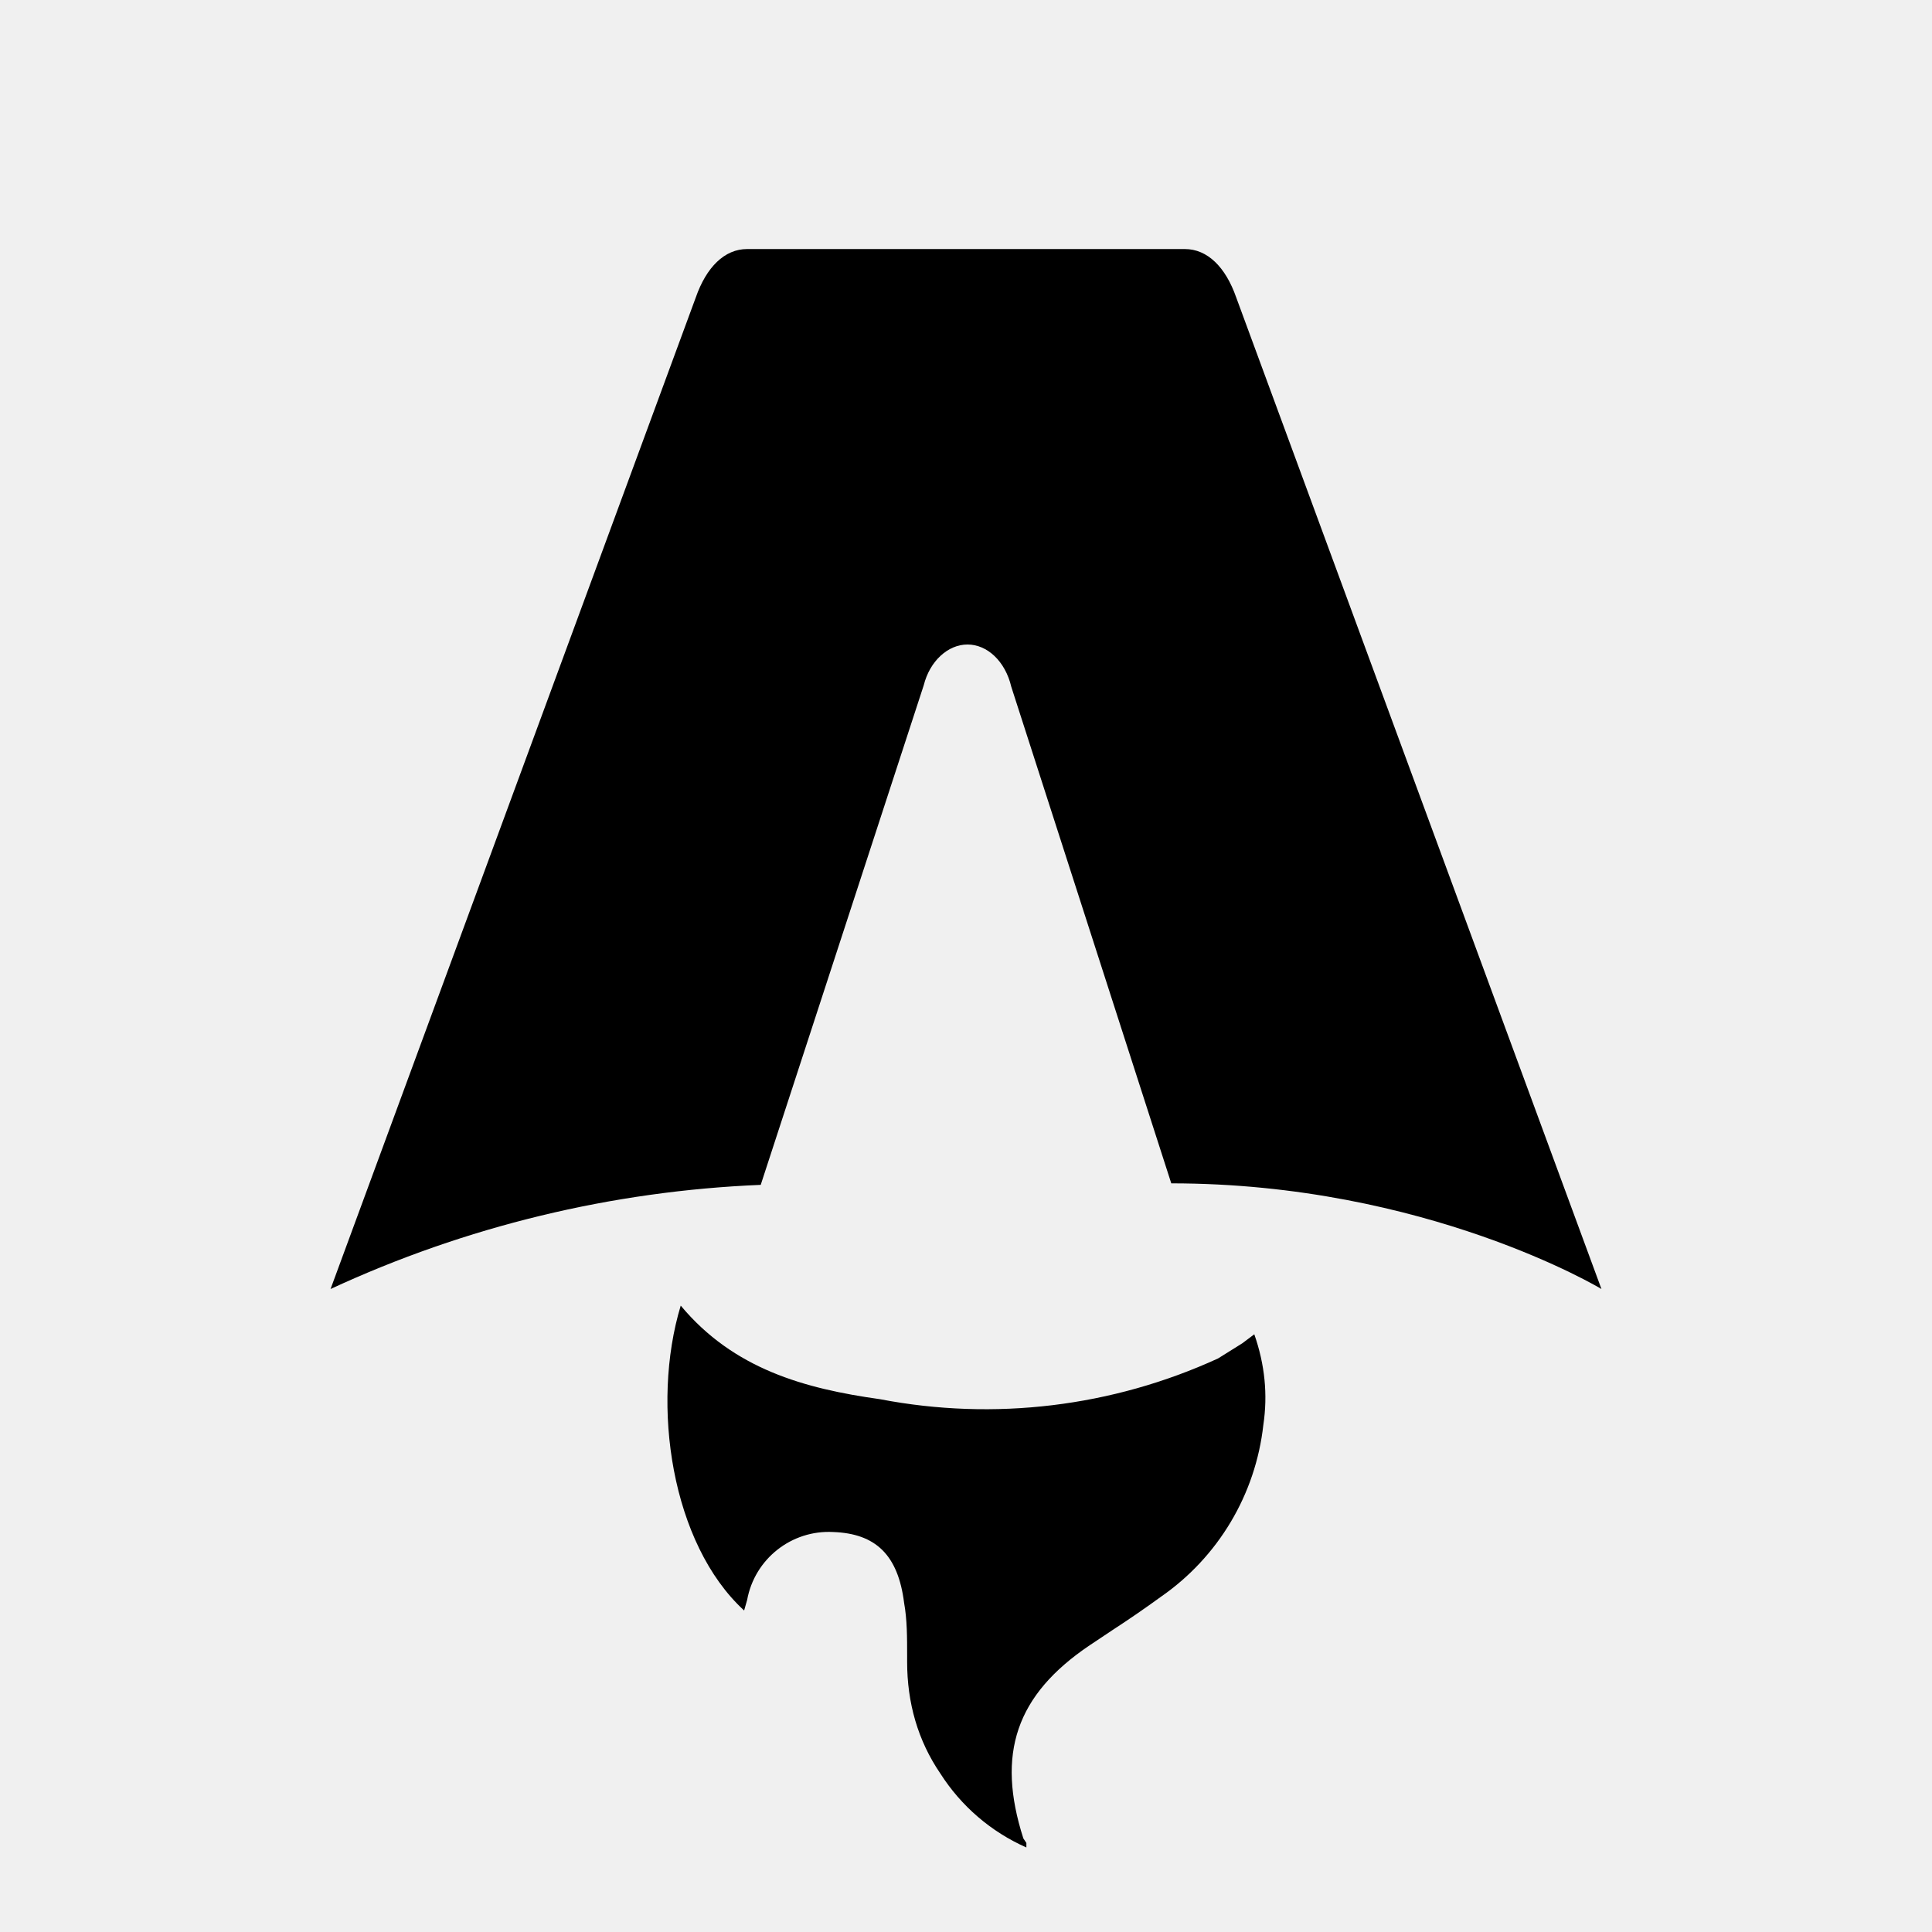
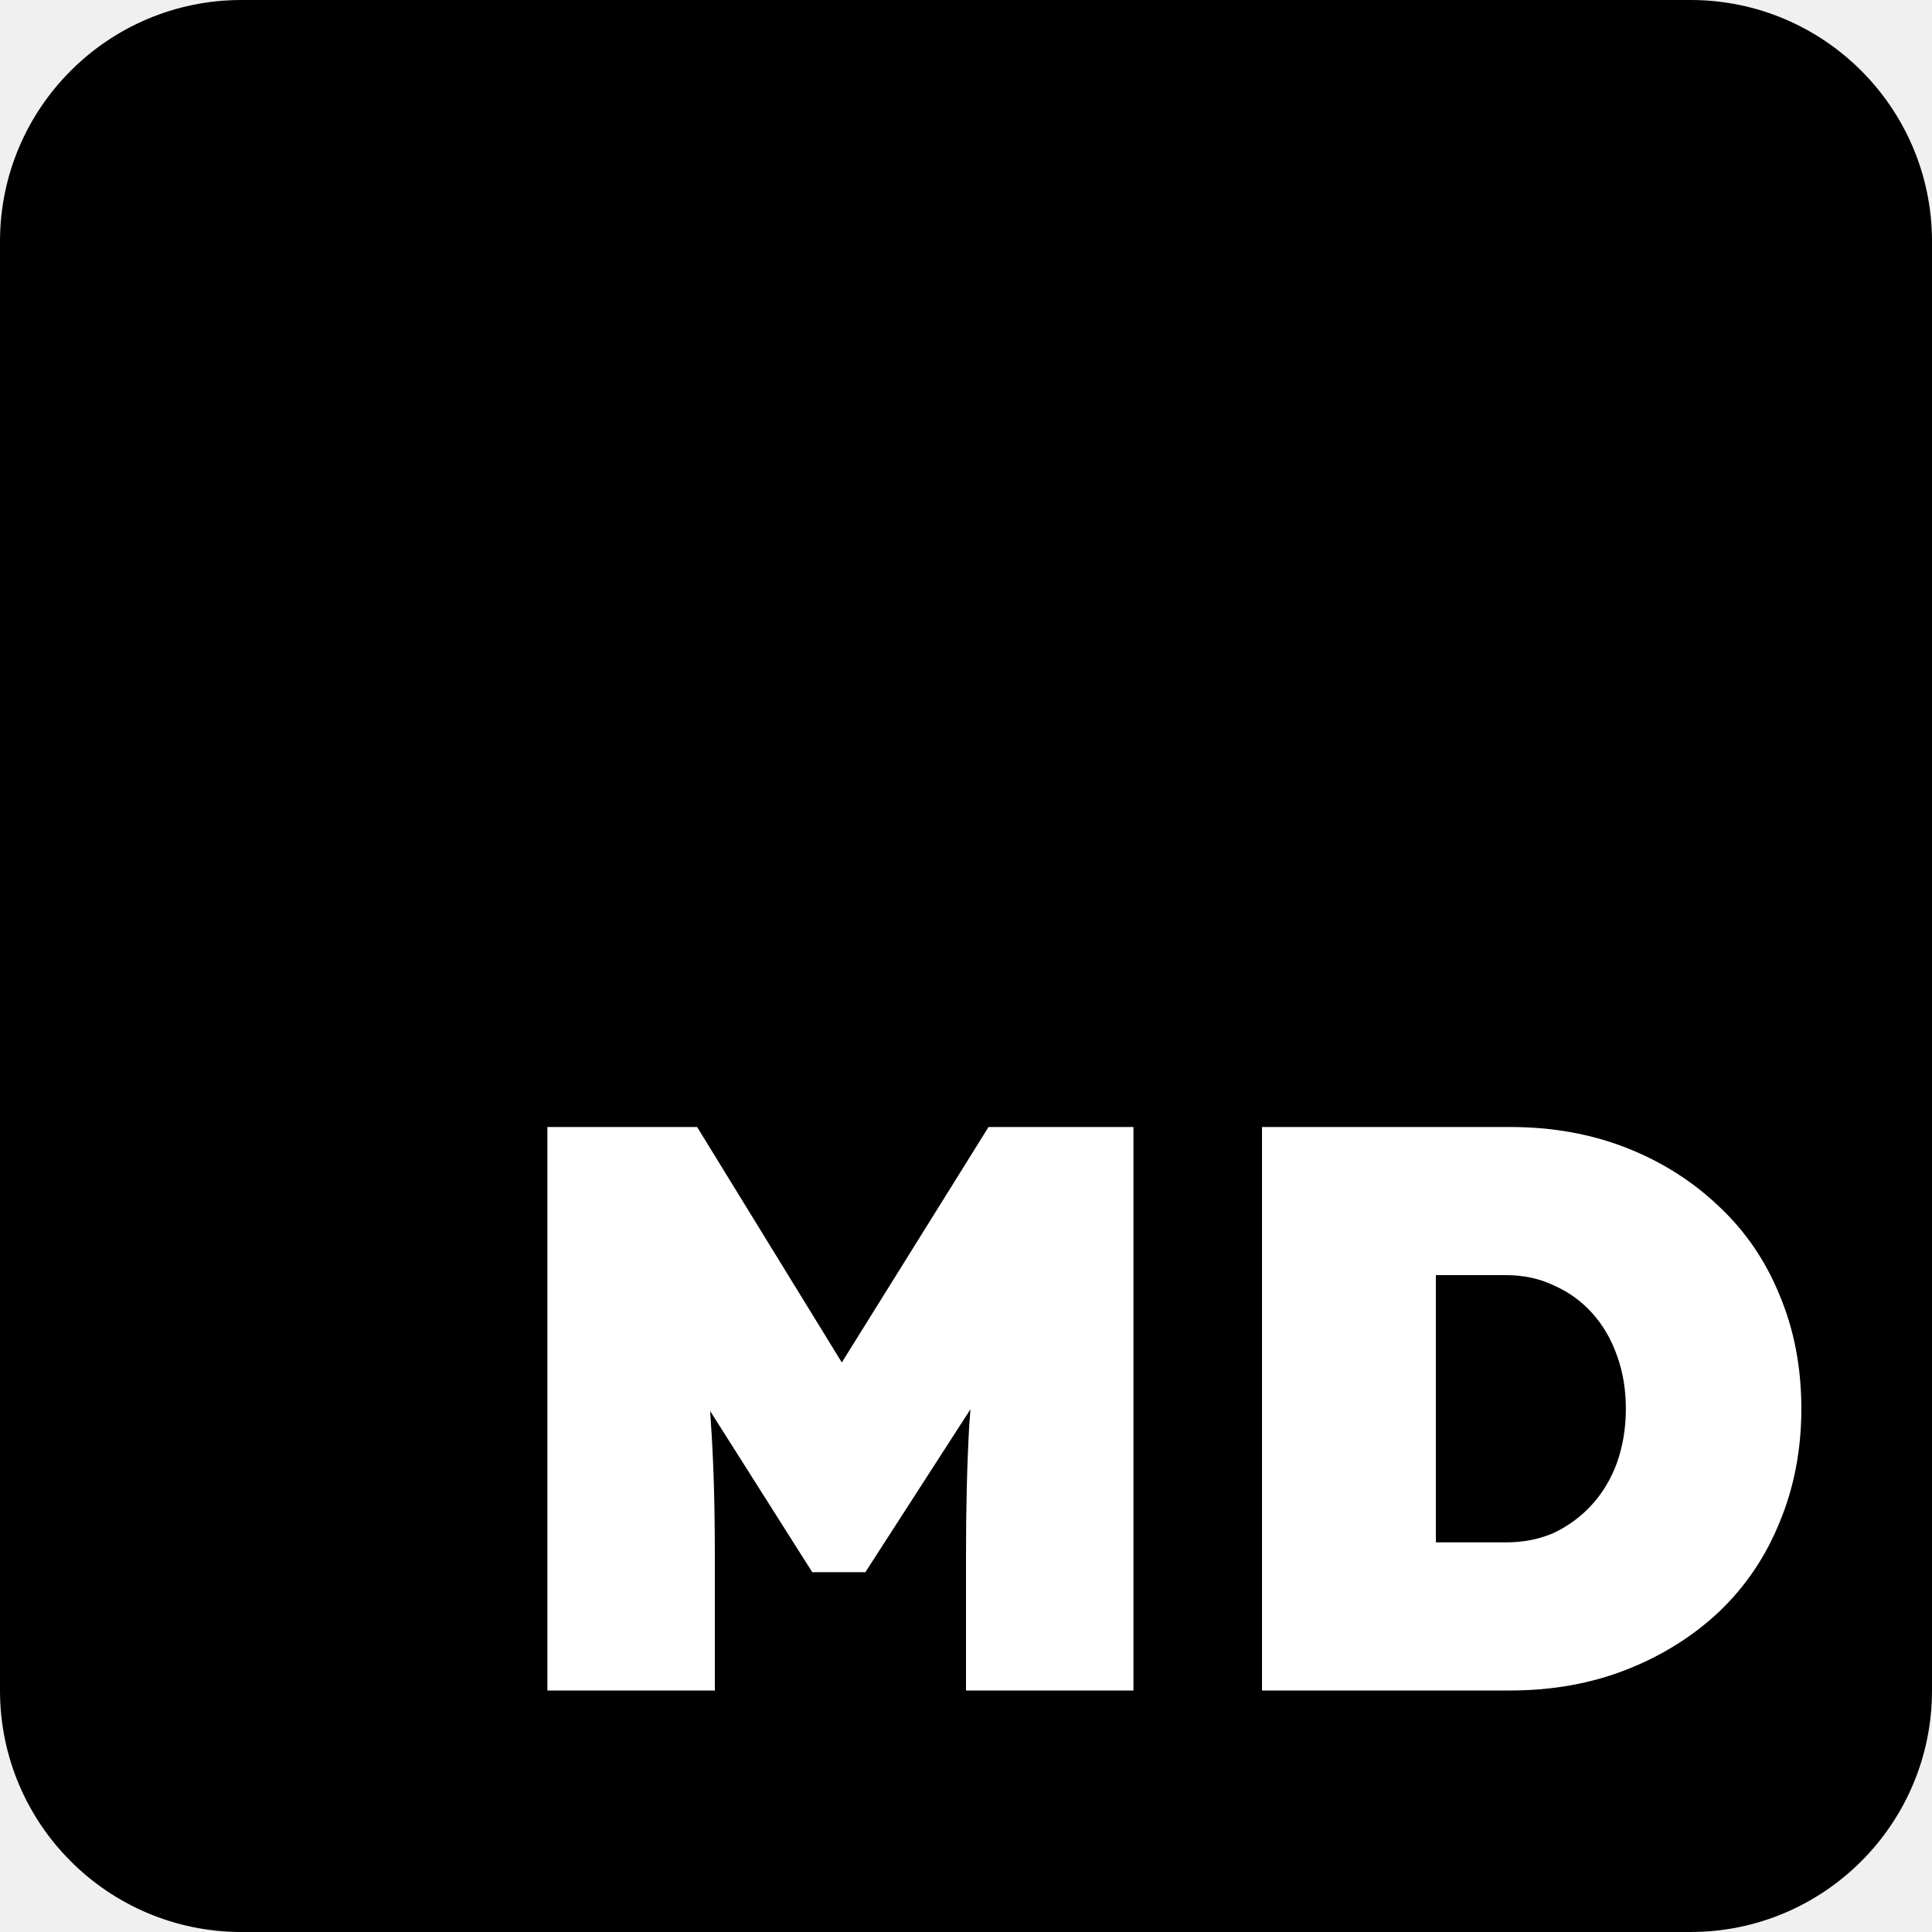
- <svg xmlns="http://www.w3.org/2000/svg" fill="none" viewBox="0 0 128 128">
-   <path d="M50.4 78.5a75.1 75.1 0 0 0-28.5 6.9l24.2-65.7c.7-2 1.9-3.2 3.4-3.2h29c1.5 0 2.7 1.2 3.4 3.2l24.2 65.7s-11.6-7-28.5-7L67 45.5c-.4-1.7-1.6-2.8-2.9-2.8-1.3 0-2.5 1.1-2.9 2.7L50.4 78.5Zm-1.1 28.2Zm-4.2-20.2c-2 6.6-.6 15.8 4.2 20.2a17.5 17.5 0 0 1 .2-.7 5.5 5.5 0 0 1 5.7-4.5c2.8.1 4.3 1.5 4.7 4.7.2 1.1.2 2.3.2 3.5v.4c0 2.7.7 5.2 2.2 7.4a13 13 0 0 0 5.7 4.9v-.3l-.2-.3c-1.8-5.6-.5-9.5 4.4-12.8l1.5-1a73 73 0 0 0 3.2-2.2 16 16 0 0 0 6.8-11.4c.3-2 .1-4-.6-6l-.8.6-1.6 1a37 37 0 0 1-22.4 2.7c-5-.7-9.7-2-13.2-6.2Z" />
+ <svg xmlns="http://www.w3.org/2000/svg" width="24" height="24" viewBox="0 0 24 24" fill="none">
+   <rect width="24" height="24" rx="3" fill="black" />
+   <path d="M6.8 21V14H8.66L11.21 18.15L9.7 18.14L12.28 14H14.08V21H12V19.33C12 18.73 12.013 18.19 12.04 17.71C12.073 17.23 12.127 16.753 12.2 16.28L12.44 16.91L10.75 19.53H10.09L8.43 16.91L8.68 16.28C8.753 16.727 8.803 17.187 8.83 17.66C8.863 18.127 8.88 18.683 8.88 19.33V21H6.8ZM15.677 21V14H18.757C19.284 14 19.767 14.087 20.207 14.26C20.647 14.433 21.03 14.677 21.357 14.99C21.684 15.297 21.934 15.663 22.107 16.09C22.287 16.517 22.377 16.987 22.377 17.5C22.377 18.007 22.287 18.477 22.107 18.91C21.934 19.337 21.684 19.707 21.357 20.02C21.03 20.327 20.647 20.567 20.207 20.74C19.767 20.913 19.284 21 18.757 21H15.677ZM17.837 19.67L17.467 19.16H18.707C18.927 19.16 19.127 19.12 19.307 19.04C19.487 18.953 19.644 18.837 19.777 18.69C19.91 18.543 20.014 18.37 20.087 18.17C20.16 17.963 20.197 17.74 20.197 17.5C20.197 17.26 20.16 17.04 20.087 16.84C20.014 16.633 19.91 16.457 19.777 16.31C19.644 16.163 19.487 16.05 19.307 15.97C19.127 15.883 18.927 15.84 18.707 15.84H17.437L17.837 15.35V19.67Z" />
  <style>
+     rect { fill: #000; }
+     path { fill: #fff; }
+     @media (prefers-color-scheme: dark) {
        path { fill: #000; }
-         @media (prefers-color-scheme: dark) {
-             path { fill: #FFF; }
-         }
-     </style>
+         rect { fill: #fff; }
+     }
+ </style>
</svg>
